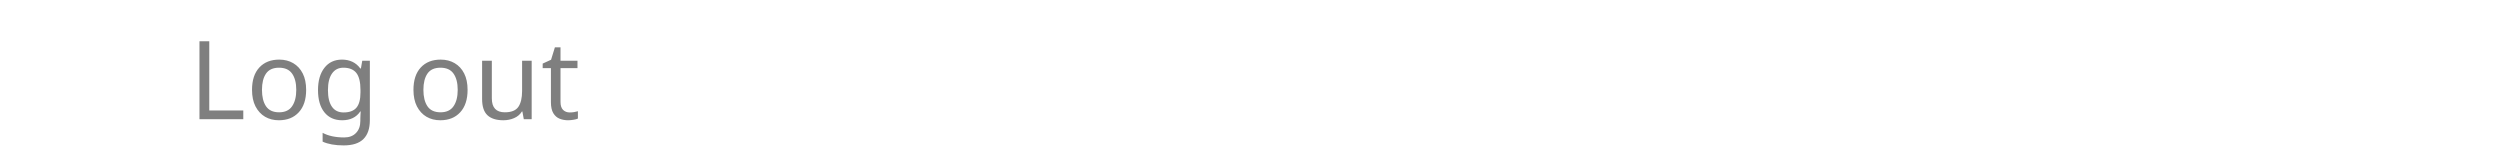
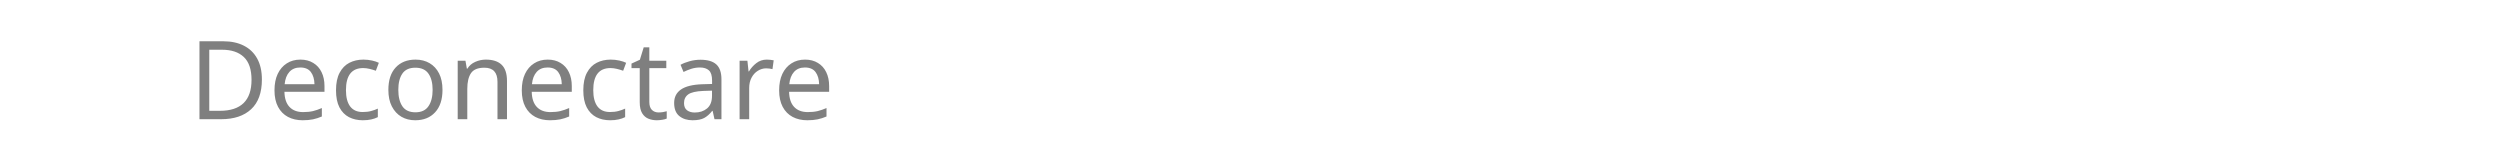
<svg xmlns="http://www.w3.org/2000/svg" width="550" height="36.187">
  <g>
    <rect x="-1" y="-1" width="211.528" height="38.187" id="canvas_background" fill="none" />
  </g>
  <g>
-     <text fill="#000000" stroke="#000" stroke-width="0" stroke-opacity="null" fill-opacity="null" x="41.556" y="26.222" id="svg_116" font-size="24" font-family="sans-serif" text-anchor="start" opacity="0.5" xml:space="preserve">Log out</text>
+     <text fill="#000000" stroke="#000" stroke-width="0" stroke-opacity="null" fill-opacity="null" x="41.556" y="26.222" id="svg_116" font-size="24" font-family="sans-serif" text-anchor="start" opacity="0.5" xml:space="preserve">Deconectare</text>
  </g>
</svg>
